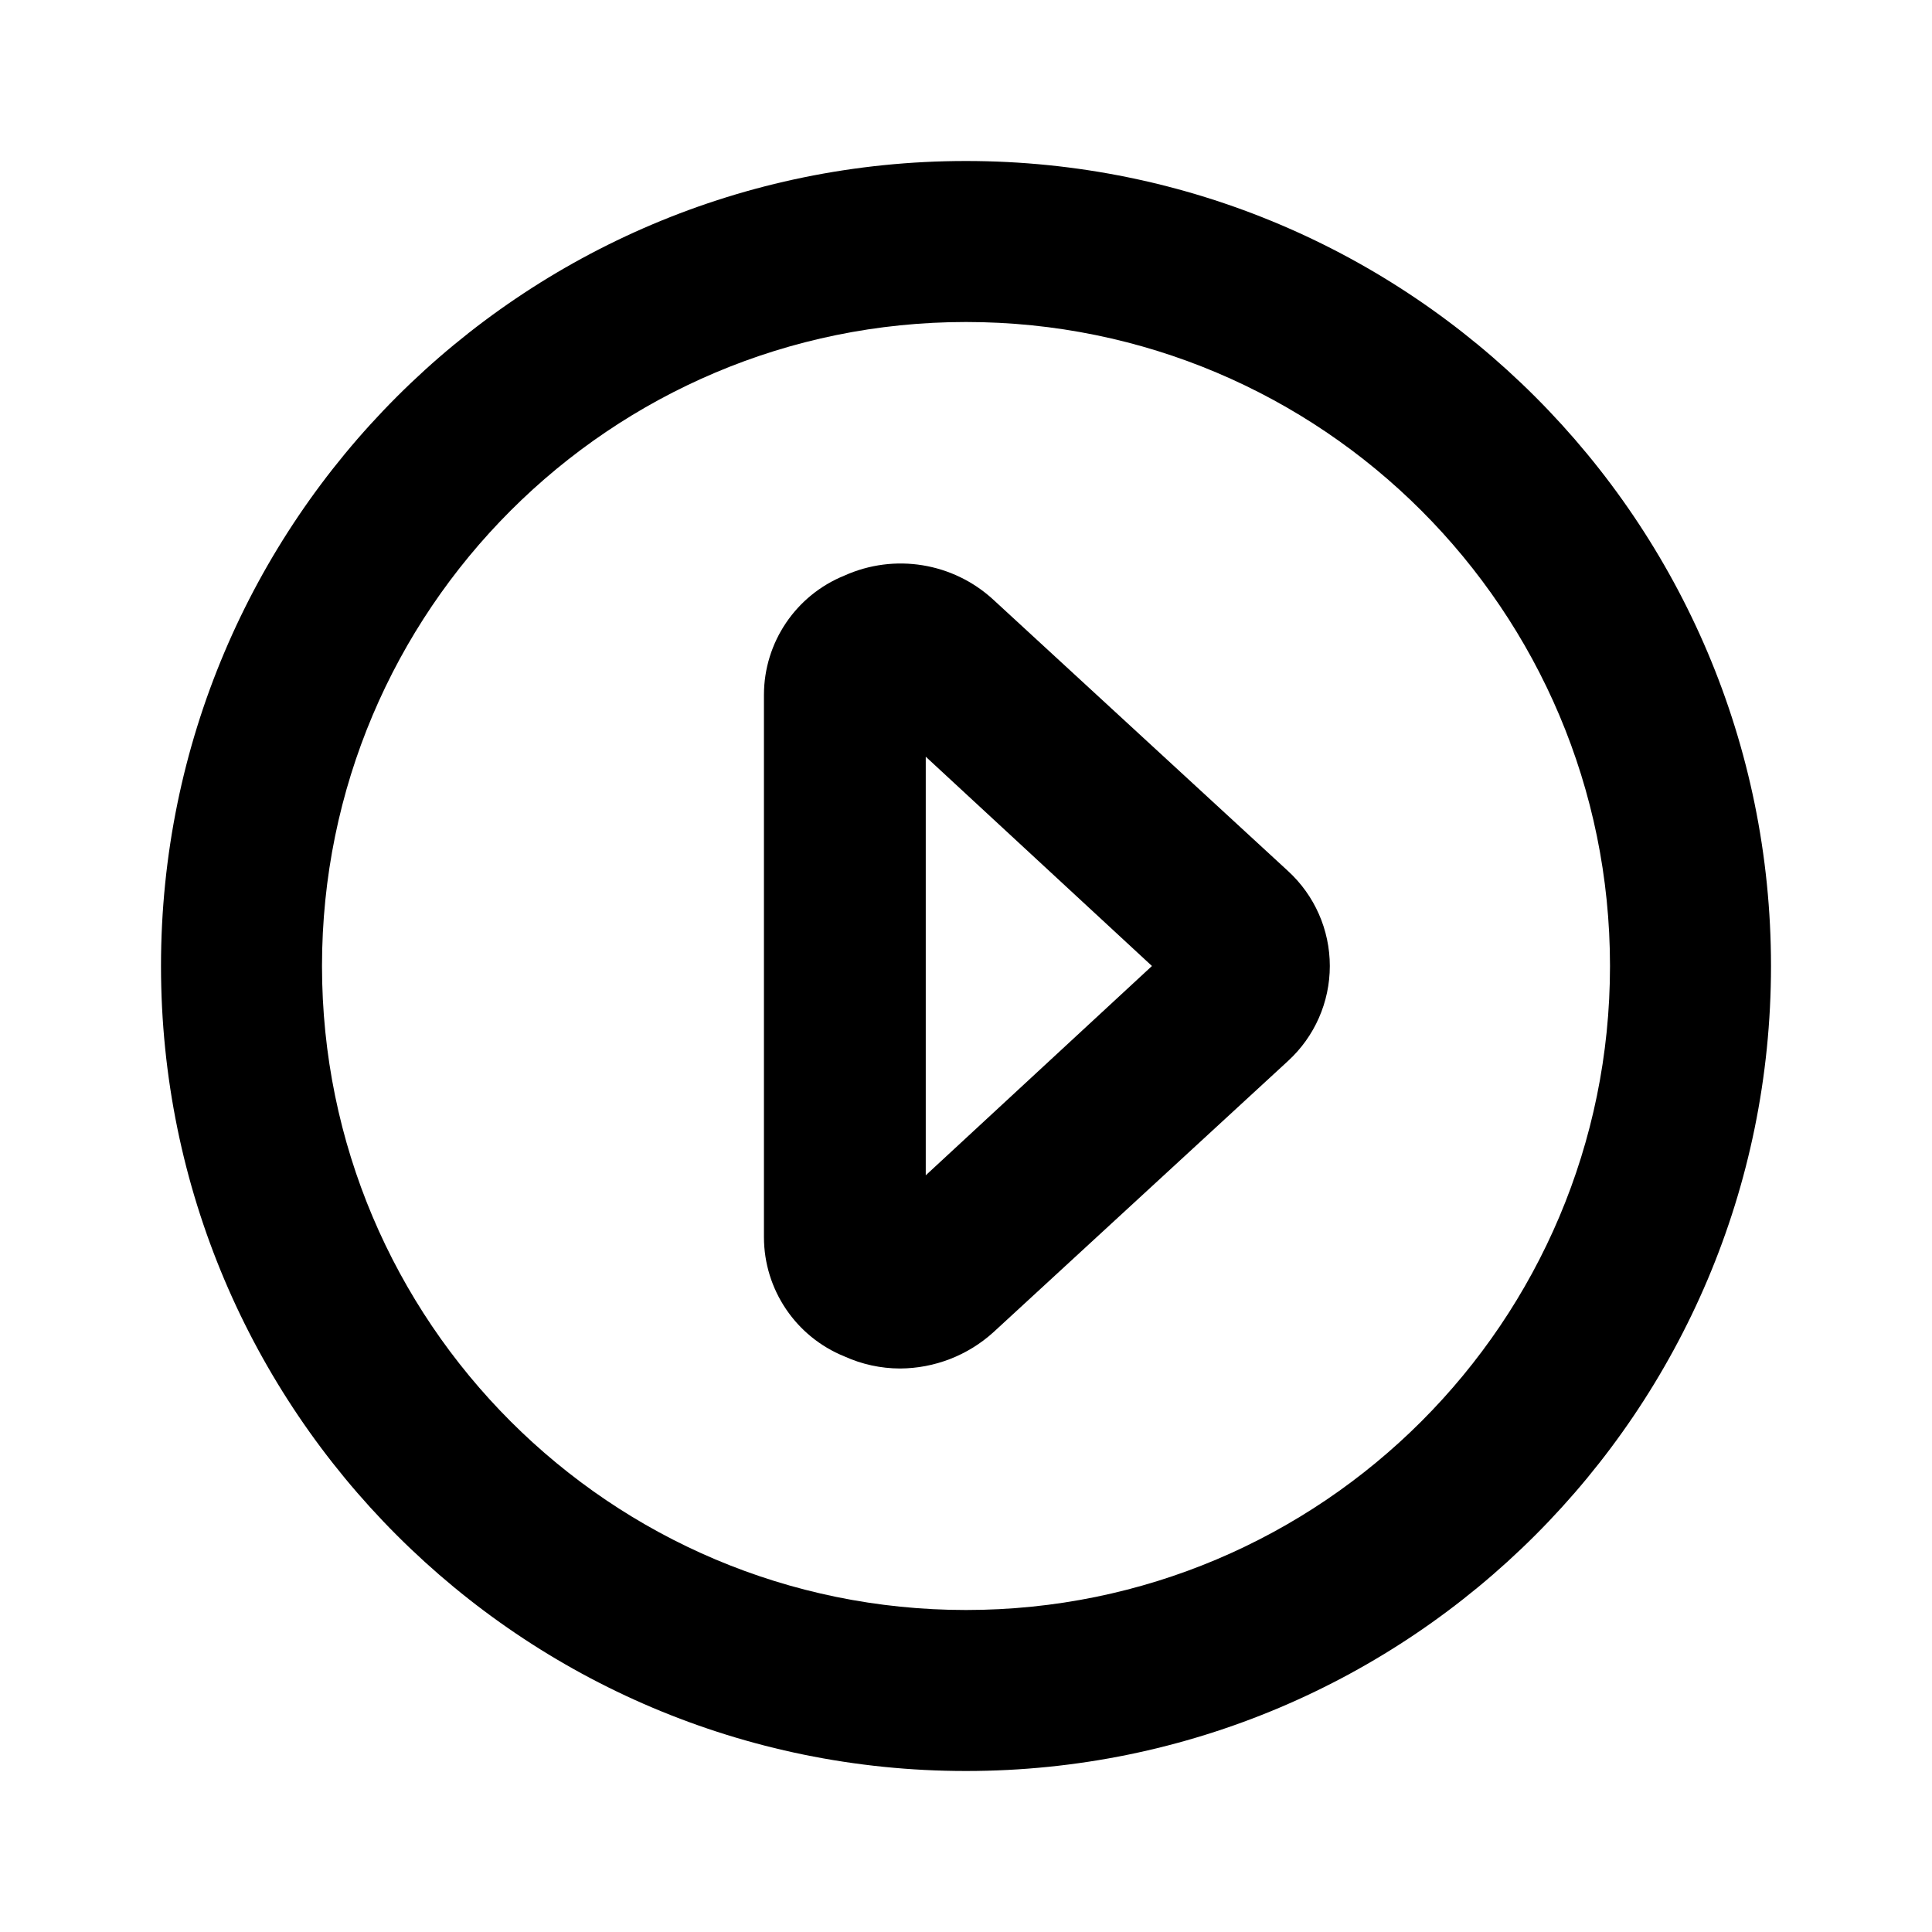
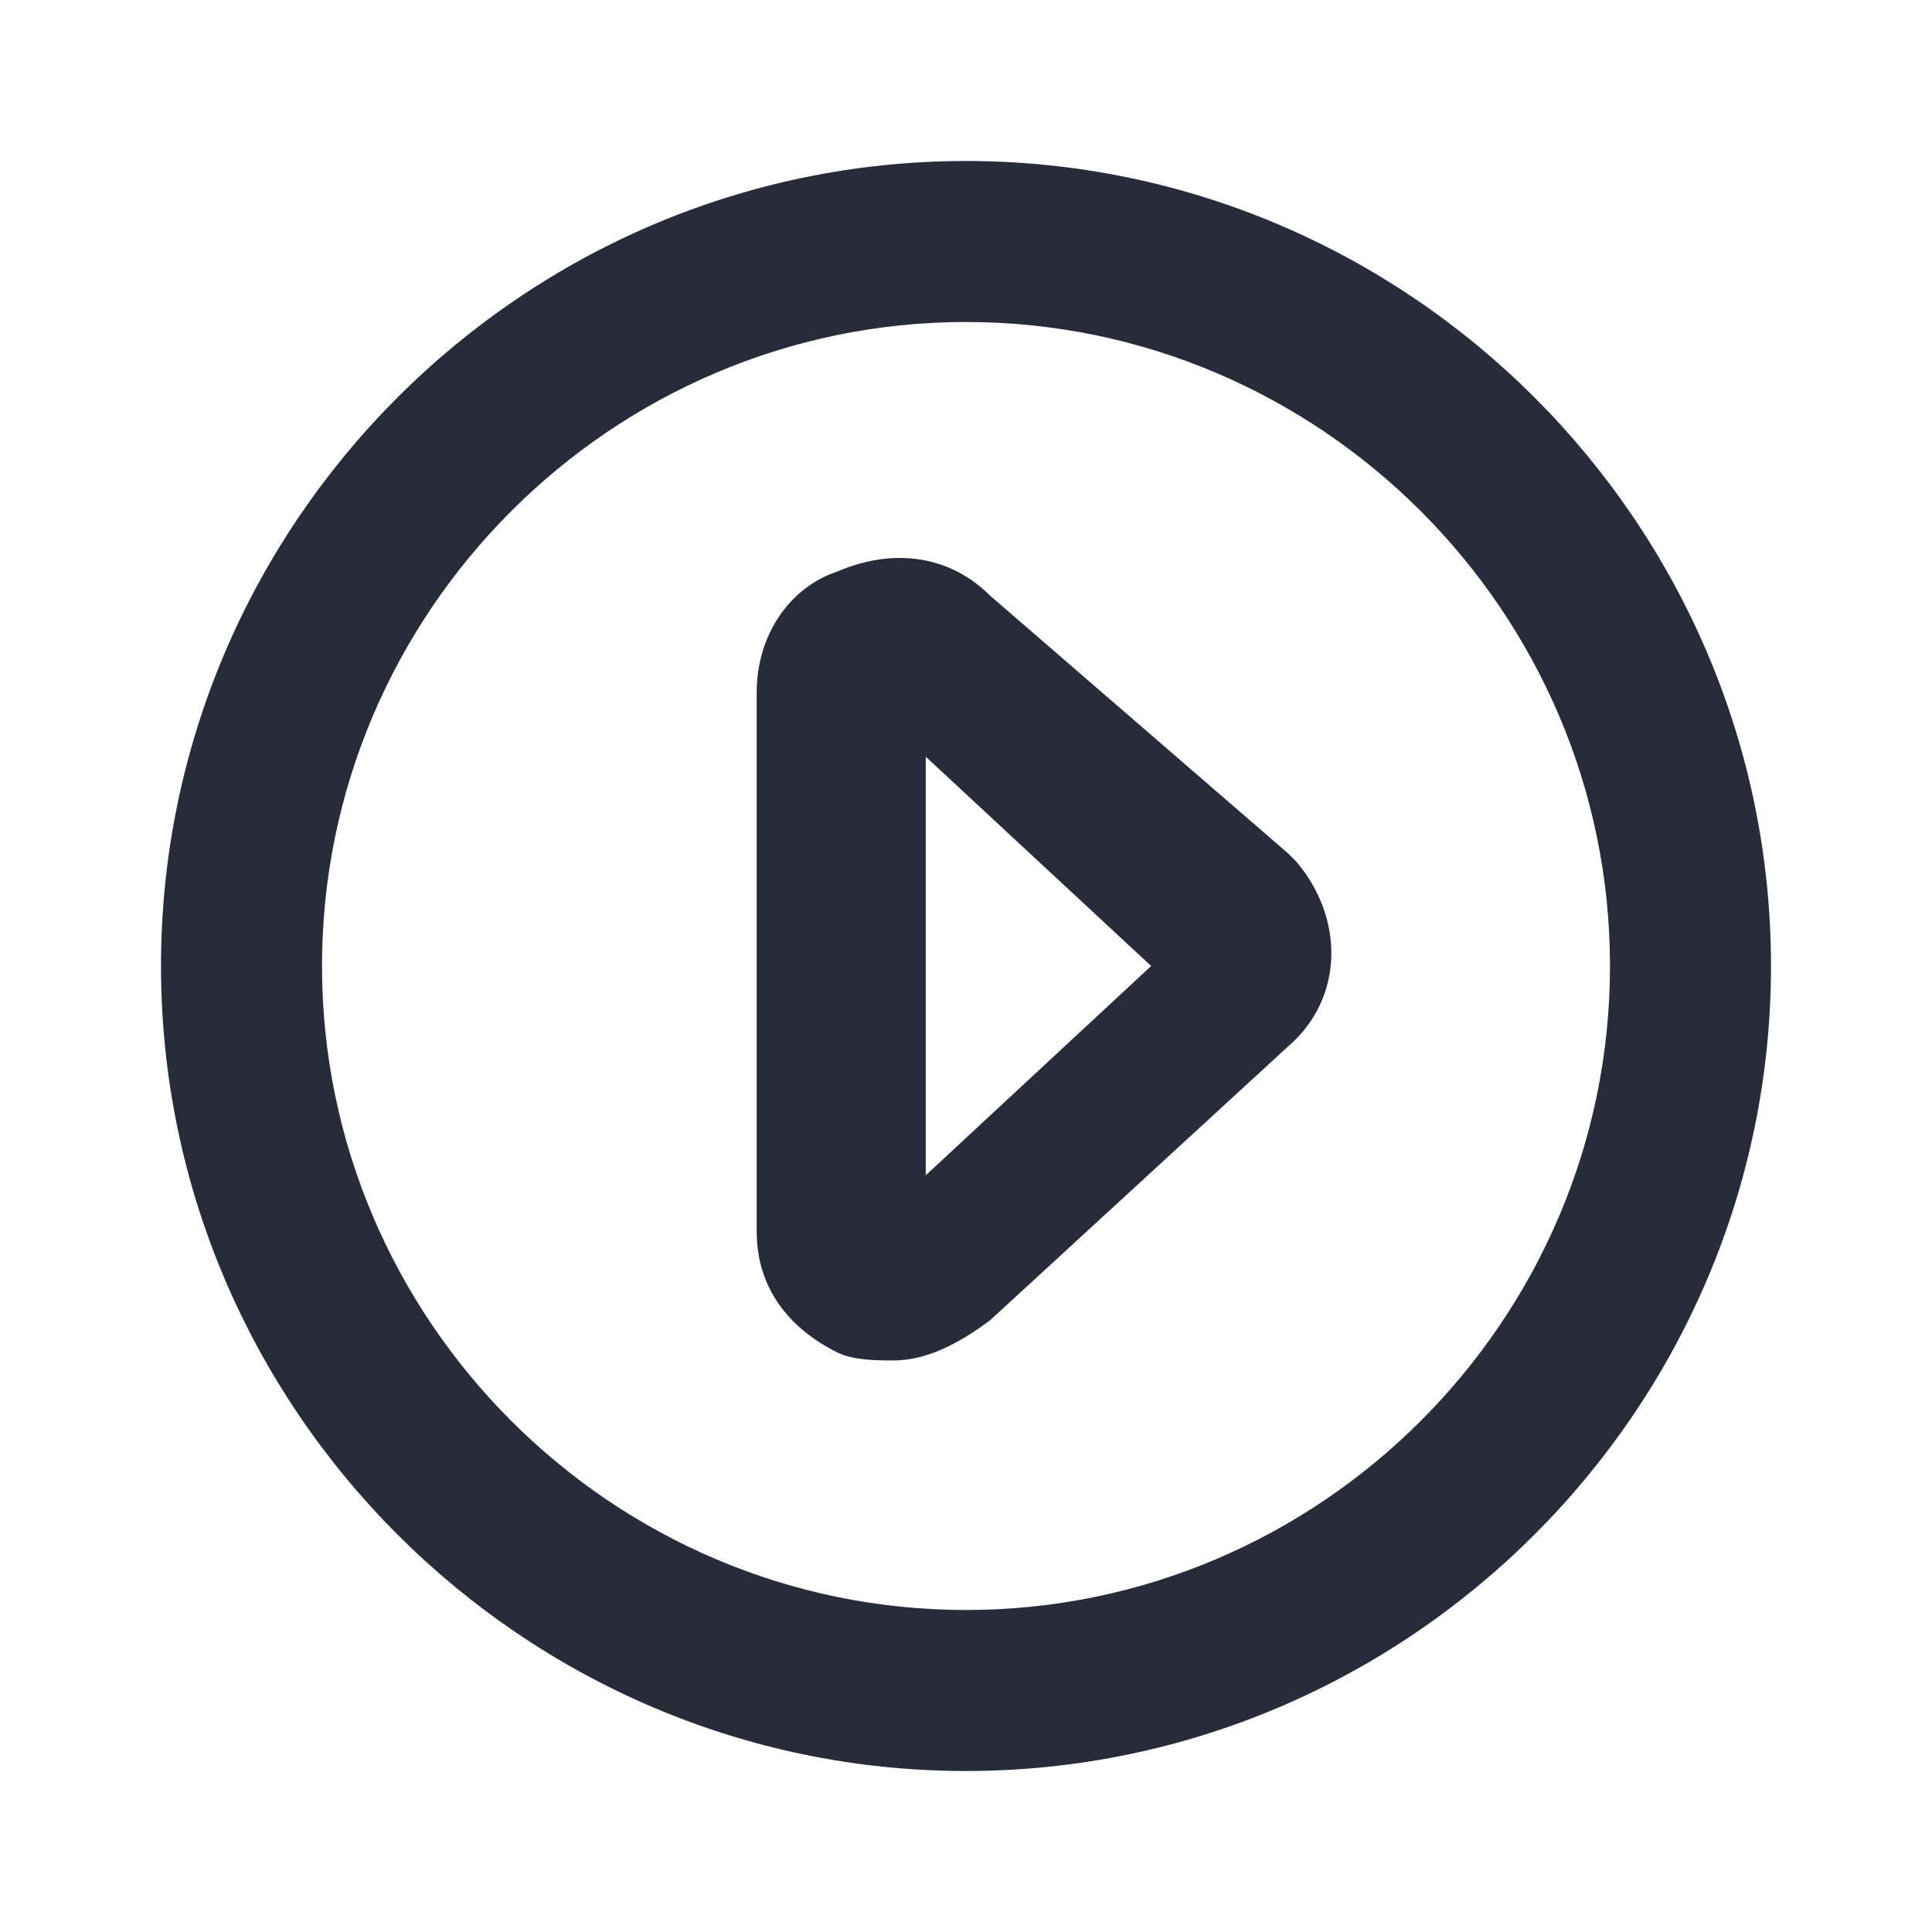
- <svg xmlns="http://www.w3.org/2000/svg" viewBox="0 0 24 24">
-   <g data-name="Layer 2">
-     <g data-name="play-circle">
-       <rect width="24" height="24" opacity="0" />
-       <path d="M12 2a10 10 0 1 0 10 10A10 10 0 0 0 12 2zm0 18a8 8 0 1 1 8-8 8 8 0 0 1-8 8z" />
-       <path d="M12.34 7.45a1.7 1.7 0 0 0-1.85-.3 1.6 1.6 0 0 0-1 1.48v6.74a1.6 1.6 0 0 0 1 1.48 1.68 1.68 0 0 0 .69.15 1.74 1.74 0 0 0 1.16-.45L16 13.18a1.6 1.6 0 0 0 0-2.36zm-.84 7.15V9.4l2.81 2.6z" />
+ <svg xmlns="http://www.w3.org/2000/svg" version="1.1" id="Capa_1" x="0px" y="0px" viewBox="0 0 24 24" style="enable-background:new 0 0 24 24;" xml:space="preserve">
+   <style type="text/css">
+ 	.st0{fill:#282B39;fill-opacity:0;}
+ 	.st1{fill:#282B39;}
+ </style>
+   <g>
+     <g>
+       <rect class="st0" width="24" height="24" />
+       <path class="st1" d="M12,2C6.5,2,2,6.5,2,12s4.5,10,10,10s10-4.5,10-10S17.5,2,12,2z M12,20c-4.4,0-8-3.6-8-8s3.6-8,8-8s8,3.6,8,8    S16.4,20,12,20z" />
+       <path class="st1" d="M12.3,7.4c-0.5-0.5-1.2-0.6-1.9-0.3c-0.6,0.2-1,0.8-1,1.5v6.7c0,0.7,0.4,1.2,1,1.5c0.2,0.1,0.5,0.1,0.7,0.1    c0.4,0,0.8-0.2,1.2-0.5l3.7-3.4c0.7-0.6,0.7-1.6,0.1-2.3c0,0-0.1-0.1-0.1-0.1L12.3,7.4z M11.5,14.6V9.4l2.8,2.6L11.5,14.6z" />
    </g>
  </g>
</svg>
